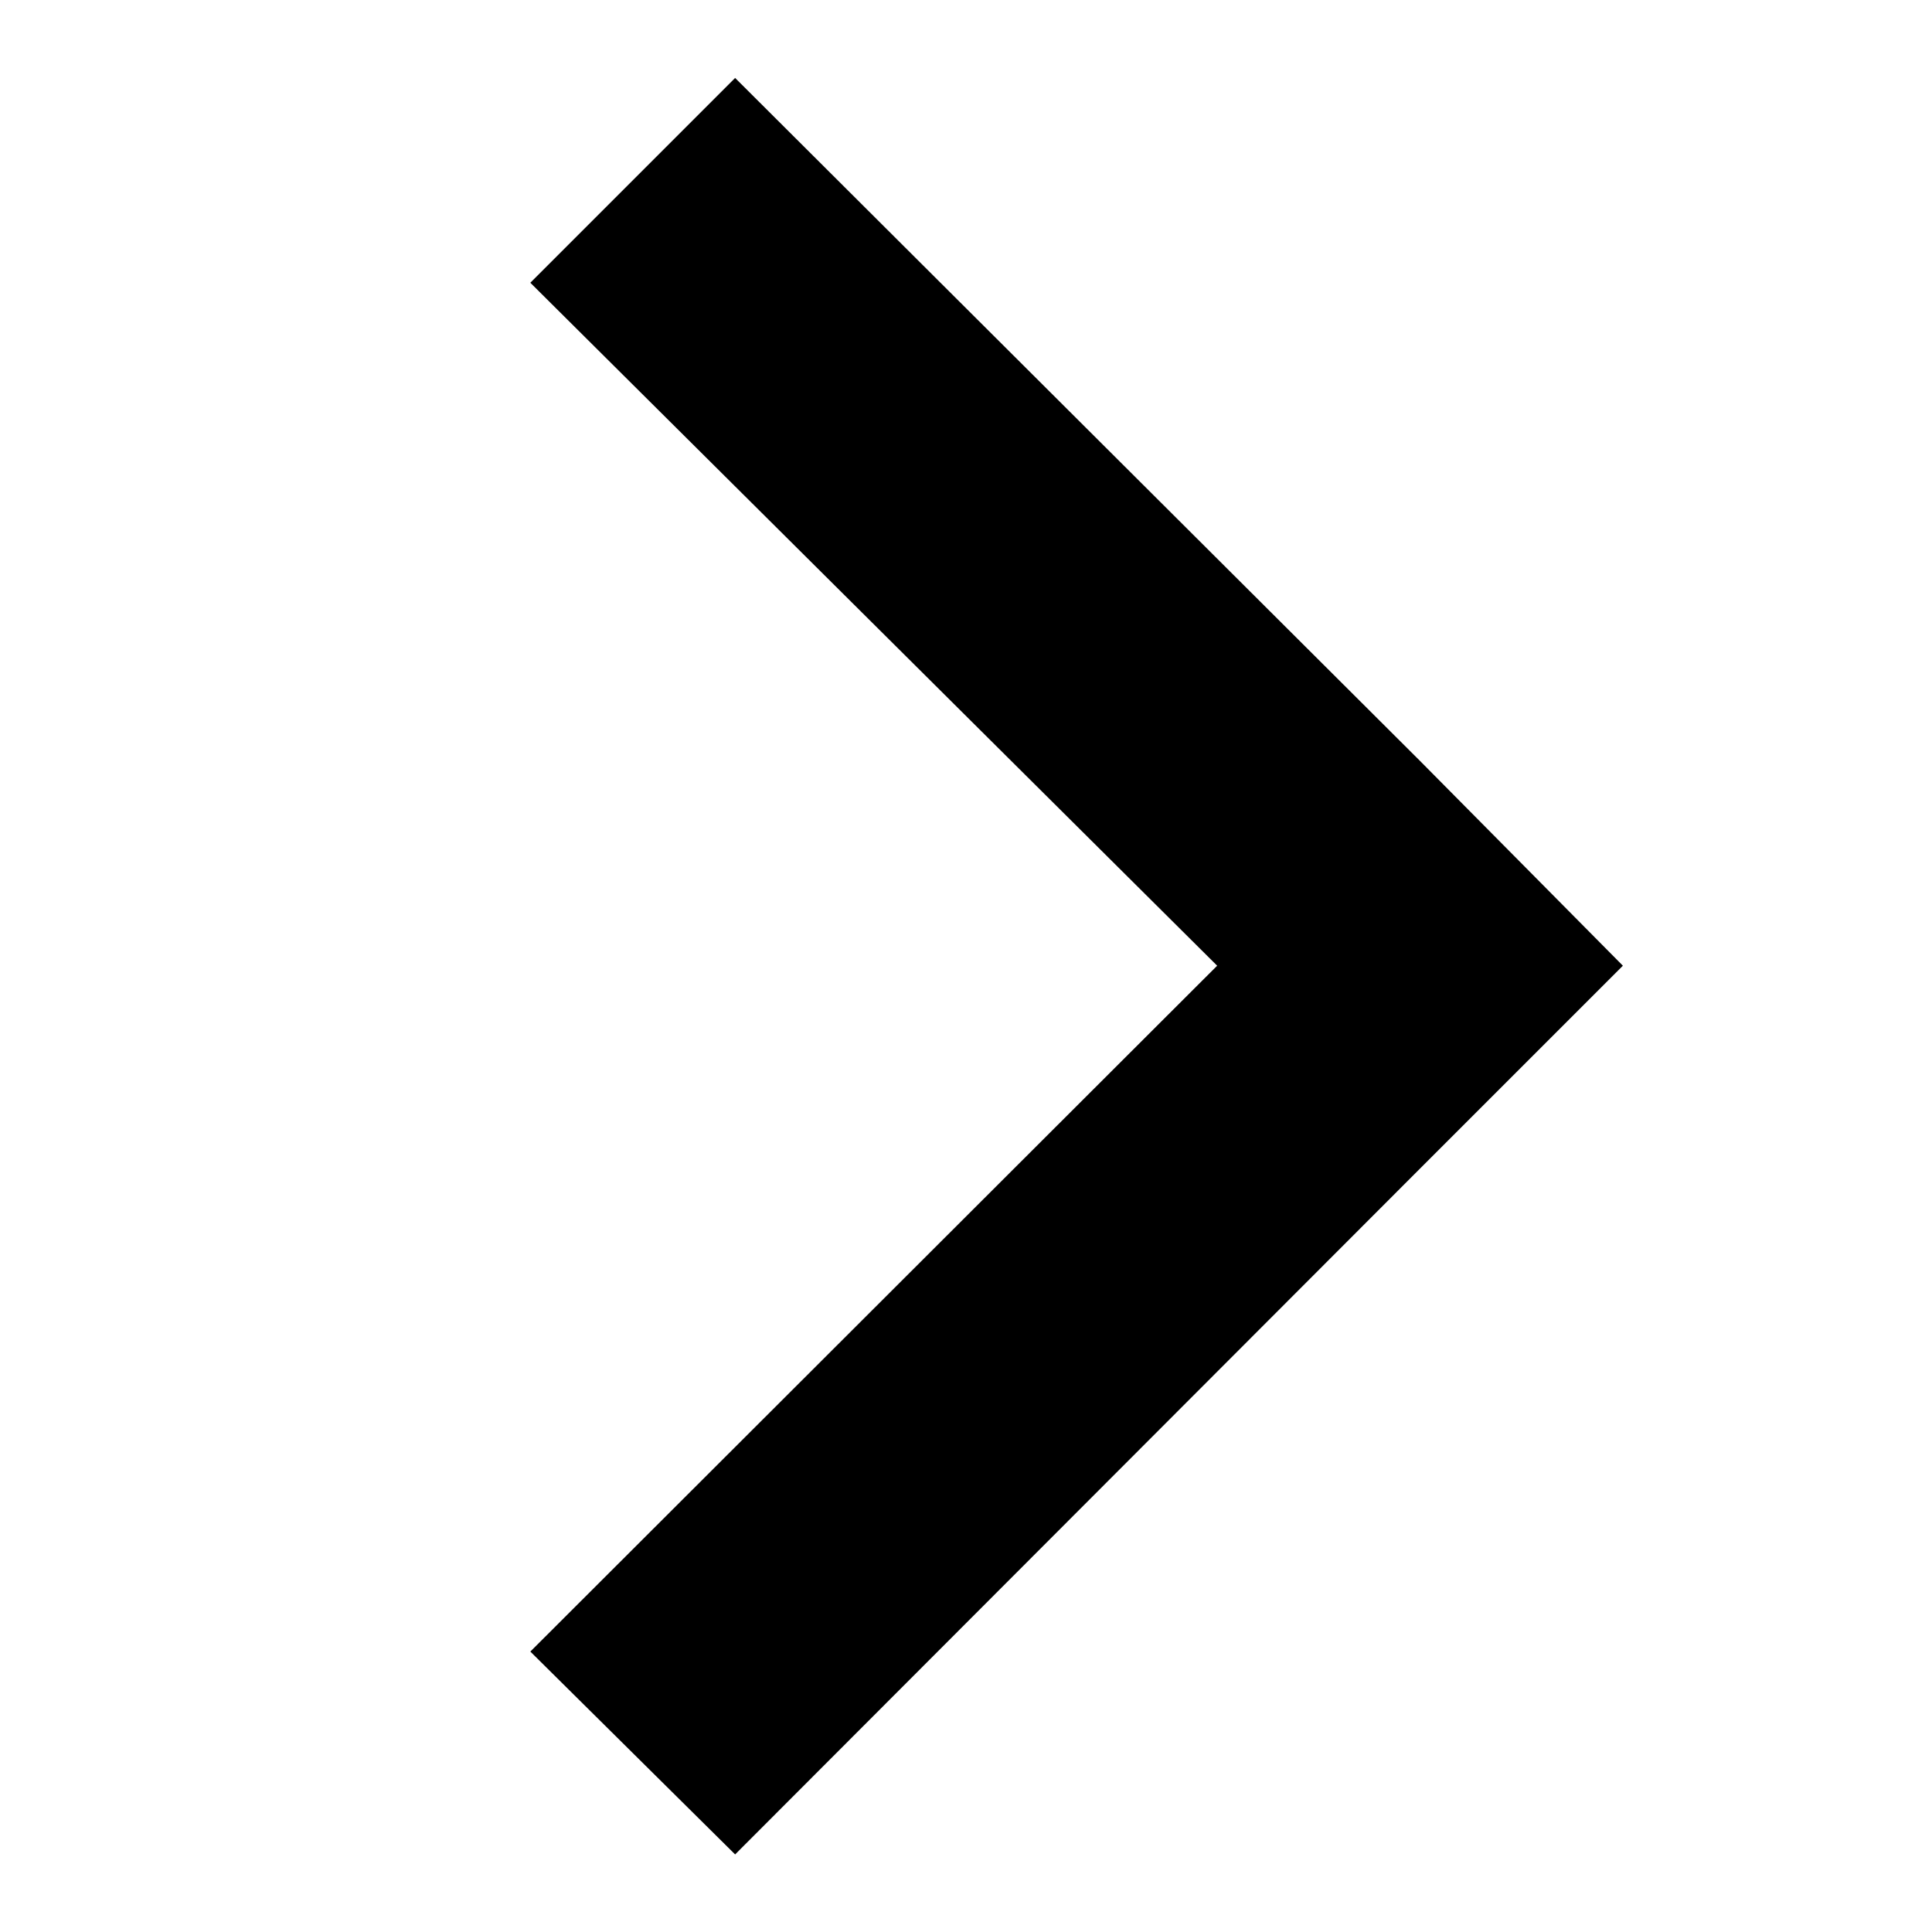
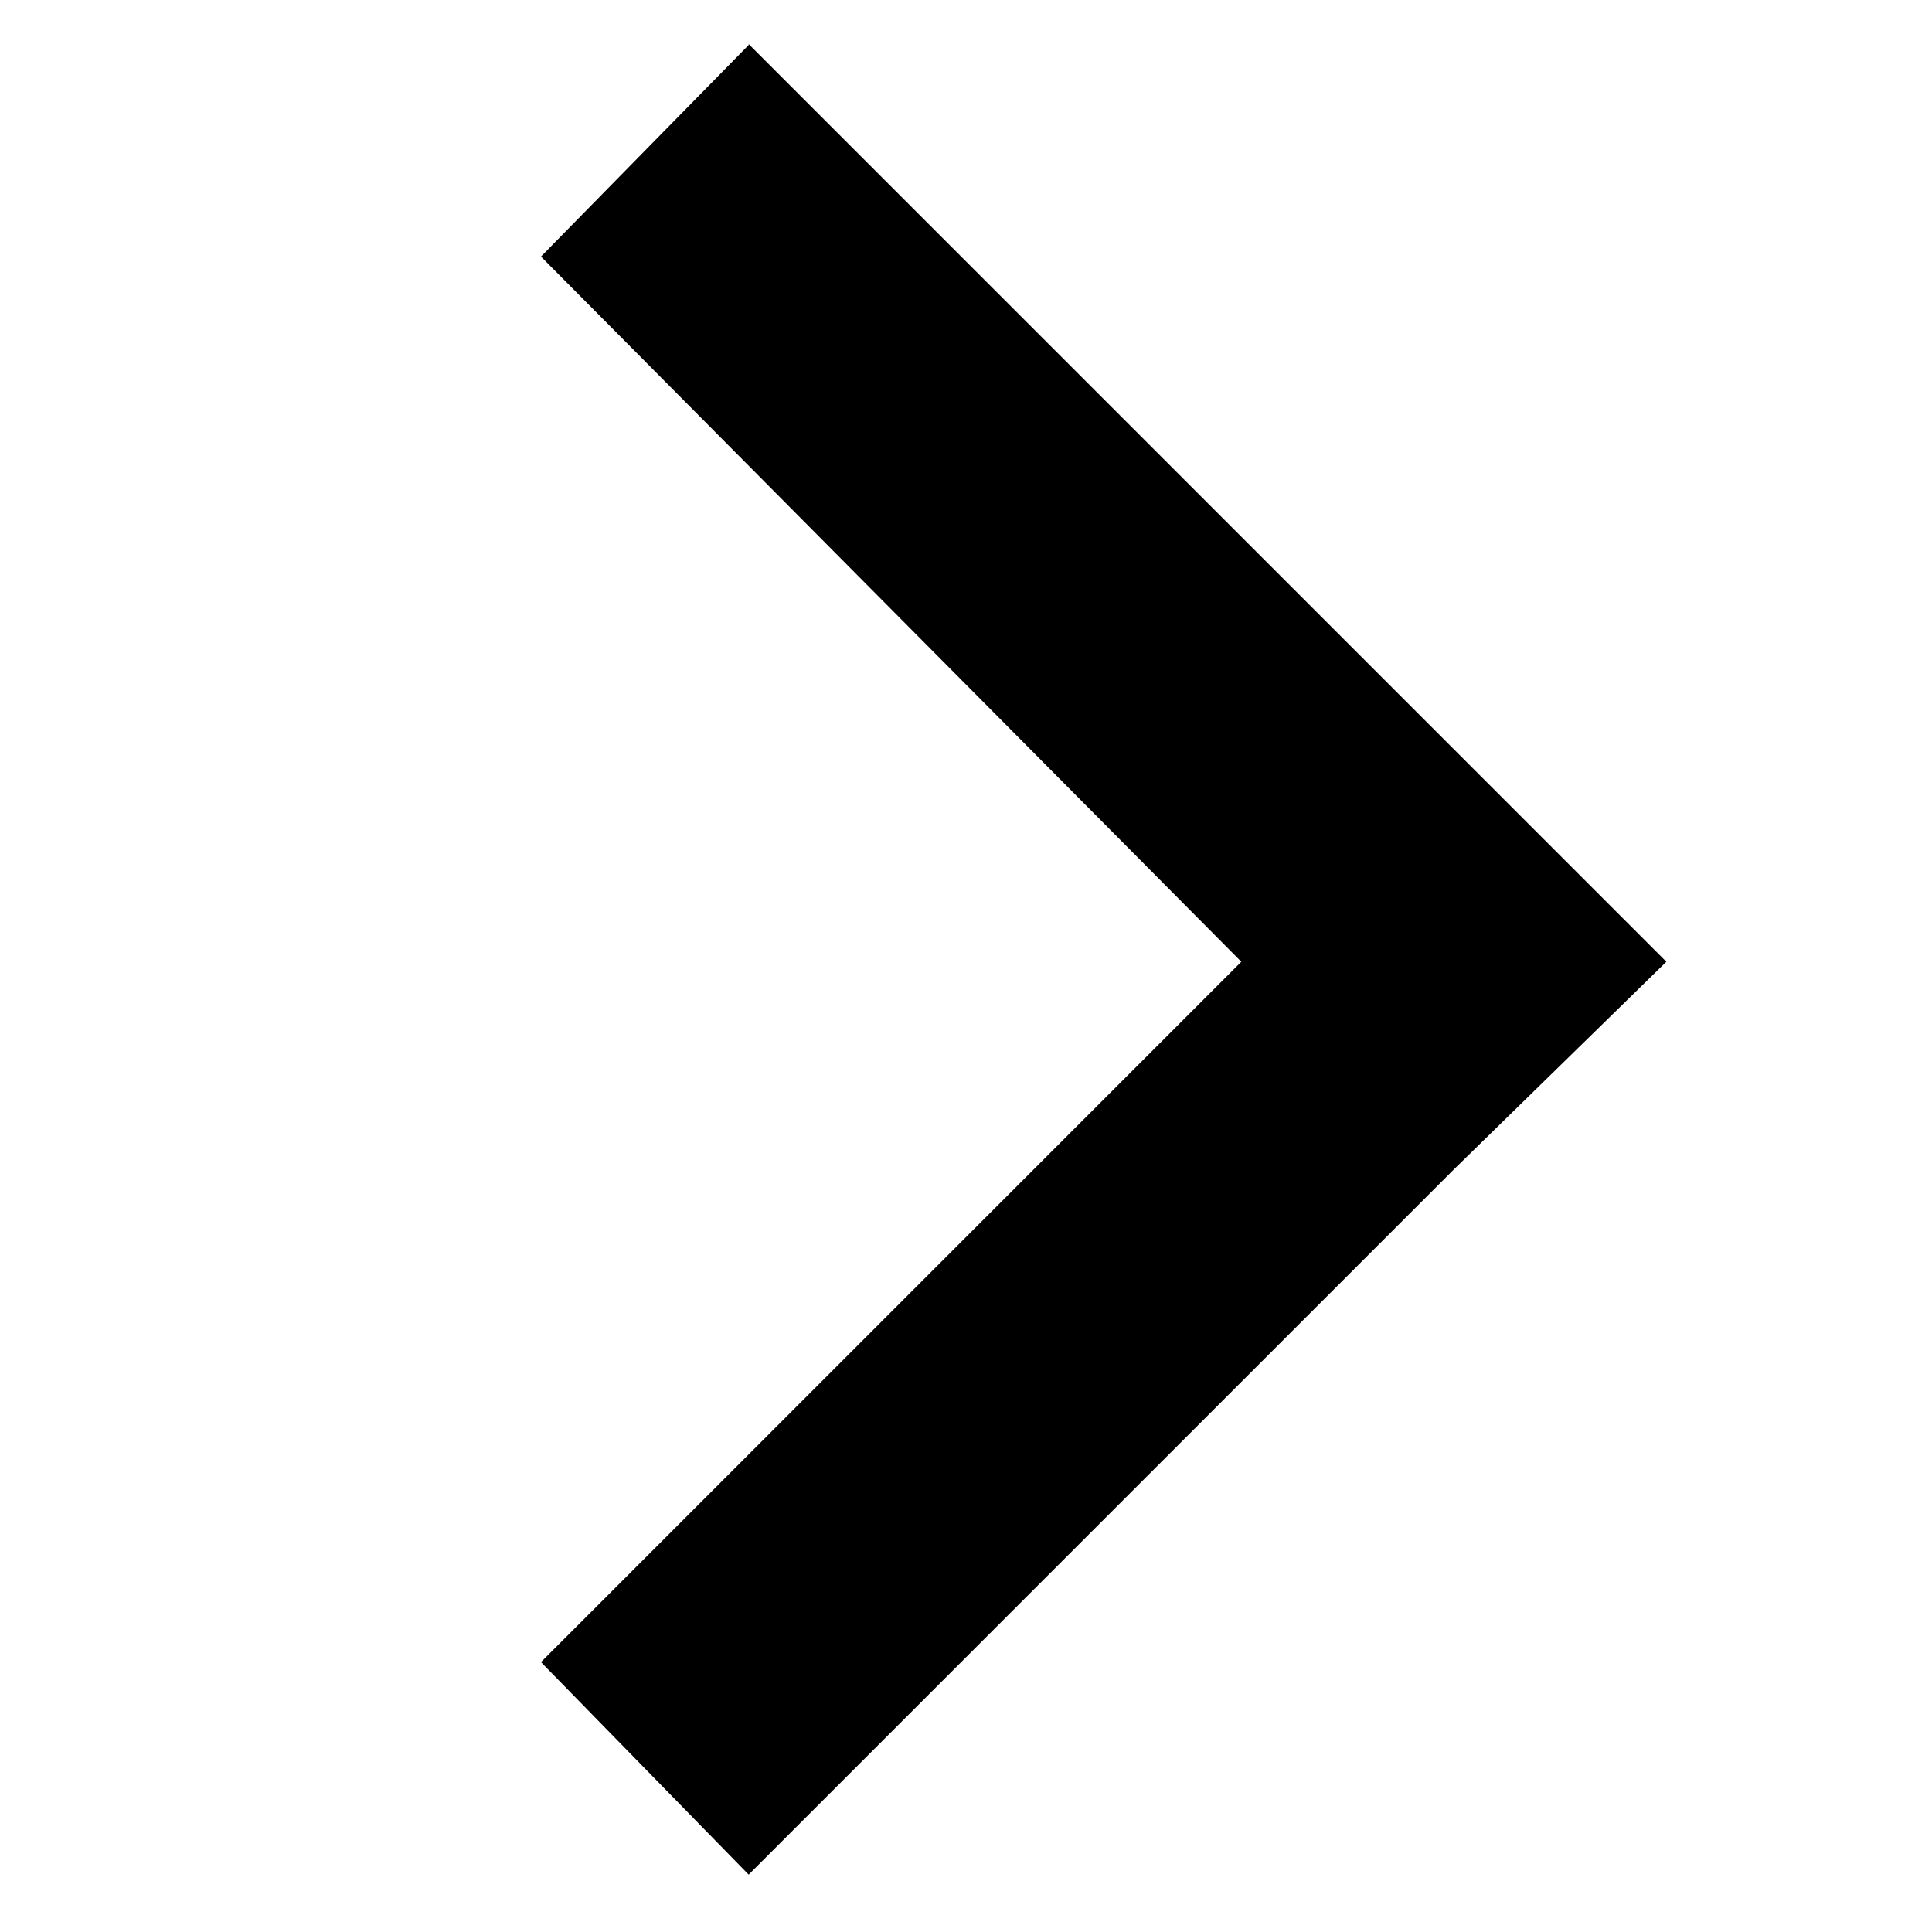
- <svg xmlns="http://www.w3.org/2000/svg" id="svg4265" viewBox="0 0 20 20" height="20" width="20" version="1.1">
-   <text id="text3719" style="word-spacing:0px;letter-spacing:0px" xml:space="preserve" font-size="40px" line-height="125%" y="1.805" x="-16.21" font-family="'Helvetica Neue LT Pro'" fill="#000000">
-     <tspan id="tspan3721" y="1.805" x="-16.21" font-family="'Helvetica Neue LT Pro'" />
+ <svg xmlns="http://www.w3.org/2000/svg" id="svg4265" viewBox="0 0 40 40" height="40" width="40" version="1.1">
+   <text id="text3719" style="word-spacing:0px;letter-spacing:0px" xml:space="preserve" font-size="40px" line-height="125%" y="21.805" x="-16.21" font-family="'Helvetica Neue LT Pro'" fill="#000000">
+     <tspan id="tspan3721" y="21.805" x="-16.21" font-family="'Helvetica Neue LT Pro'" />
  </text>
-   <path id="rect3732-3-0-0-3" style="paint-order:markers fill stroke" d="m7.61 0.807-2.12 2.12 7.11 7.07-7.11 7.1 2.12 2.1 7.09-7.1 2.1-2.1-2.1-2.12-7.09-7.07z" />
+   <path id="rect3732-3-0-0-3" style="paint-order:markers fill stroke" d="m15.5 0.932-4.3 4.38 14.5 14.6-14.5 14.5 4.3 4.4 14.6-14.6 4.4-4.3-4.4-4.4-14.6-14.6z" />
</svg>
